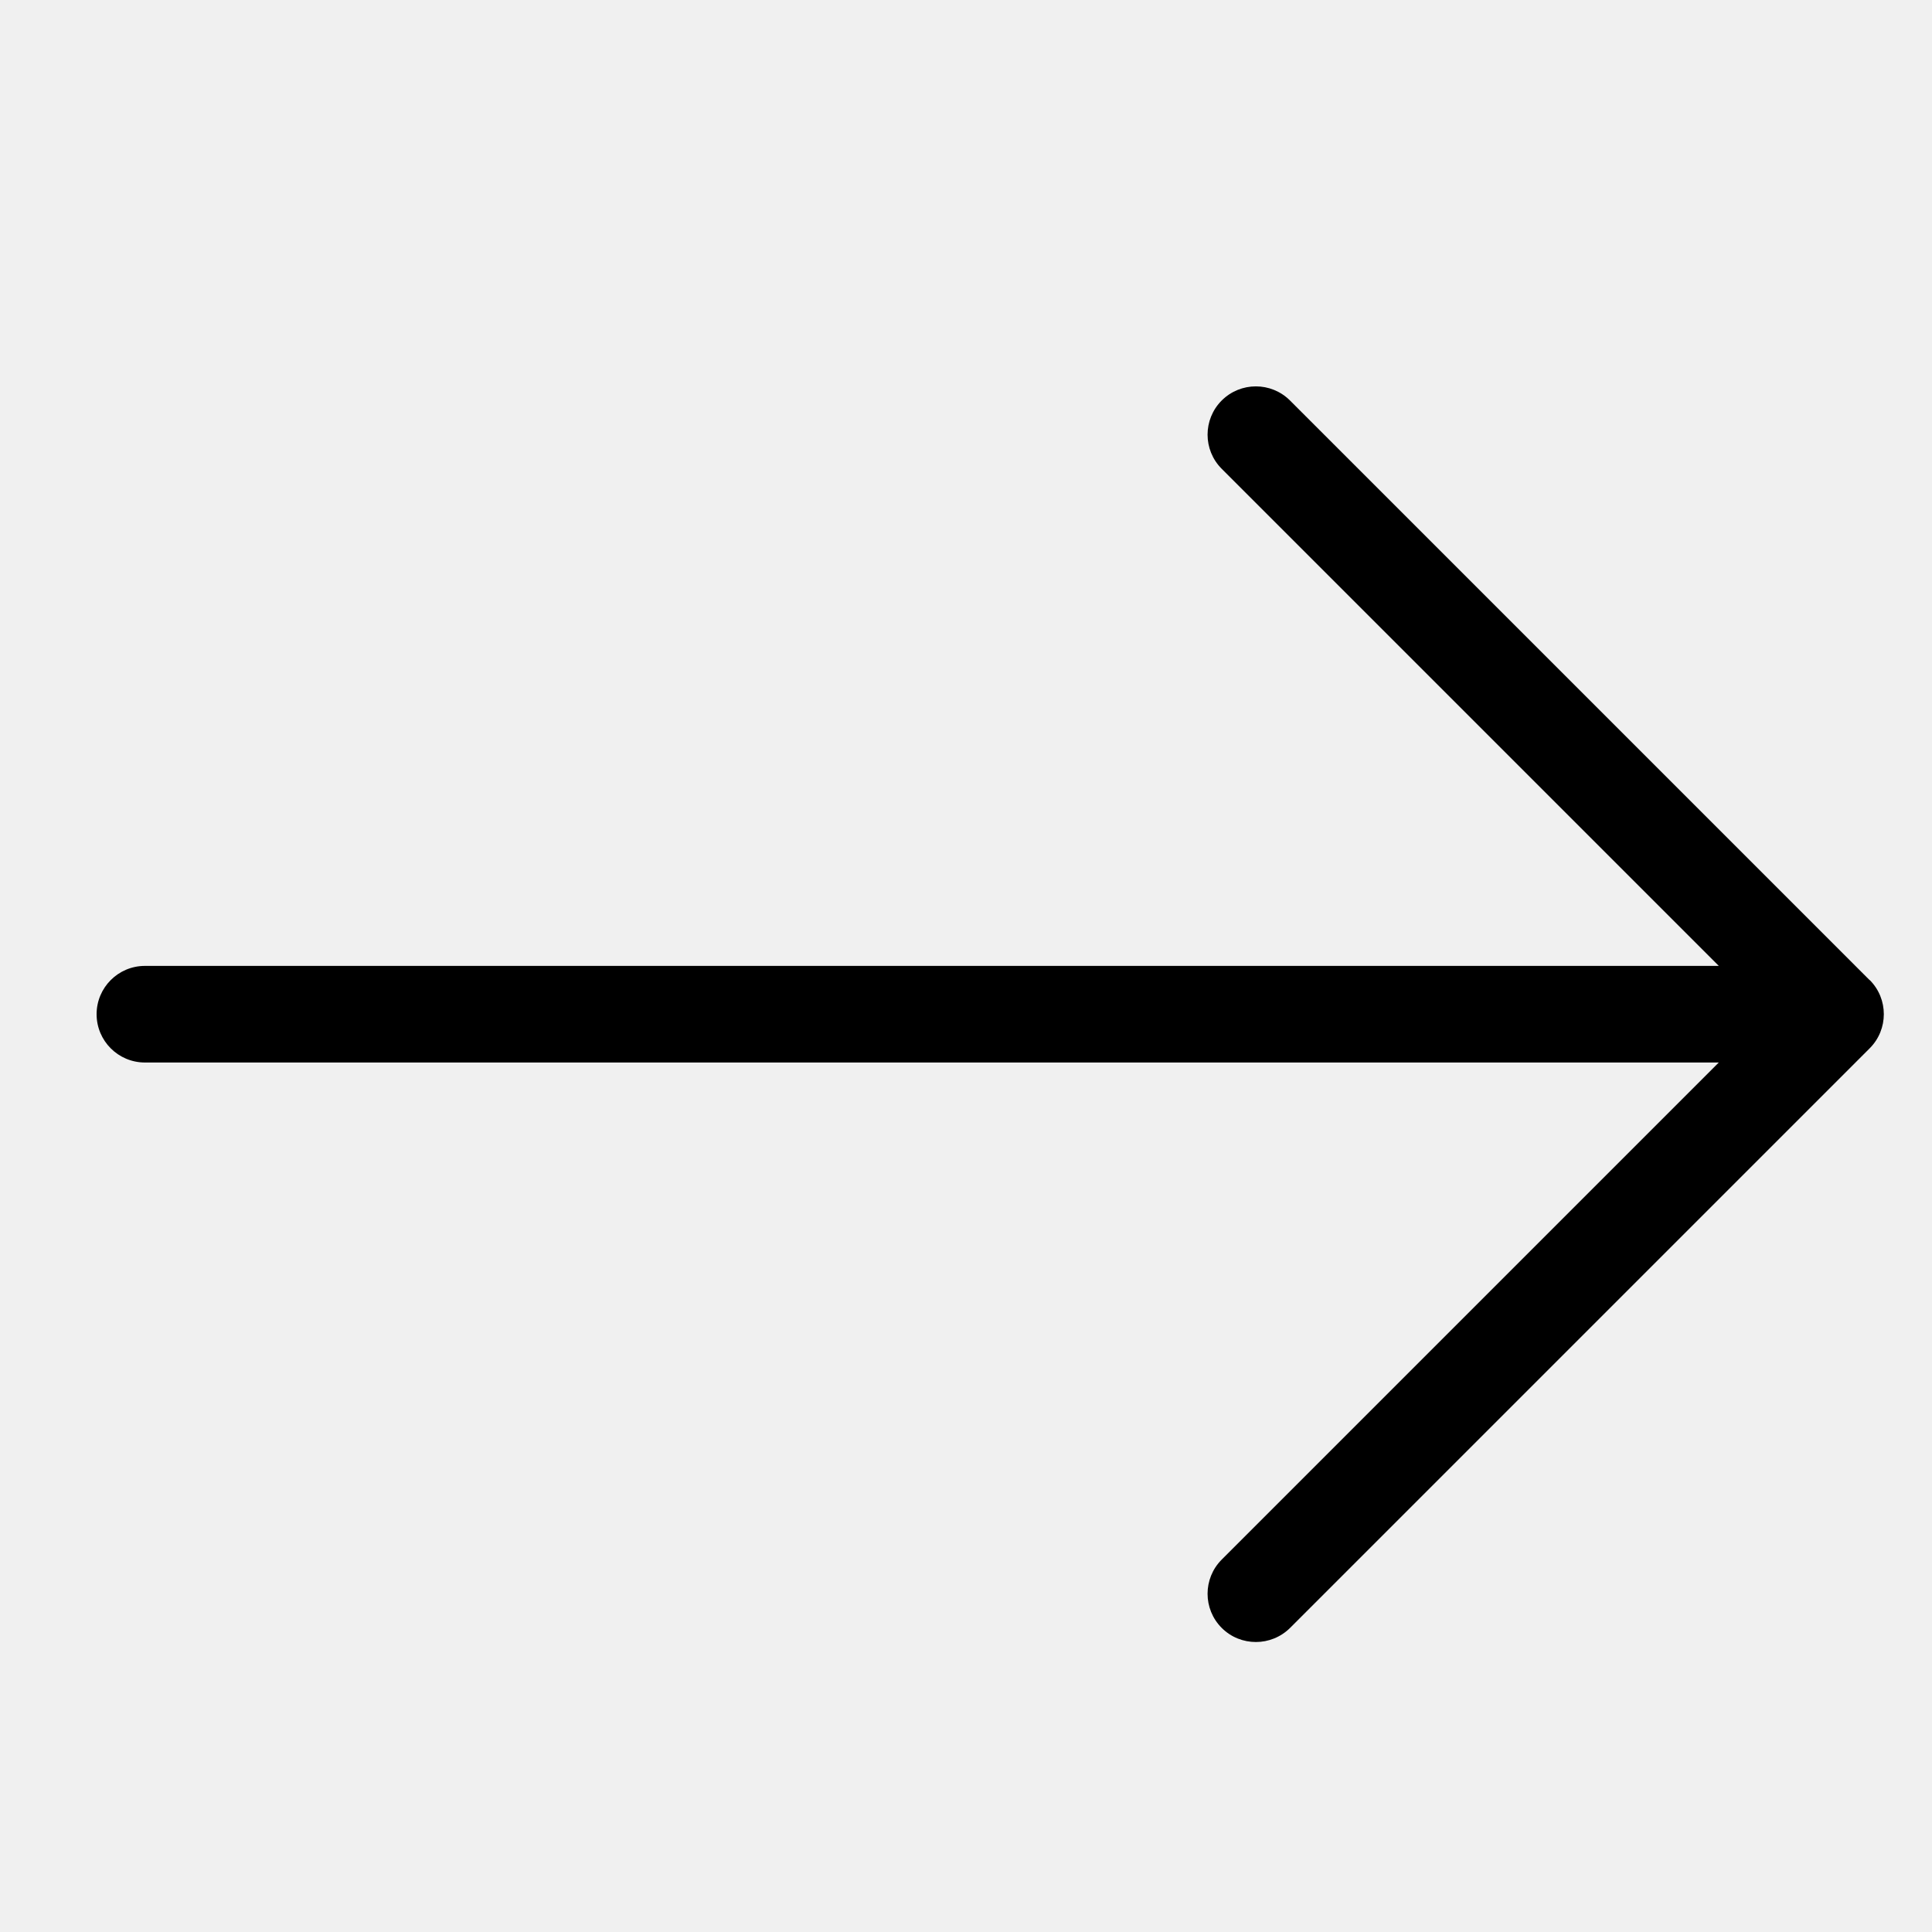
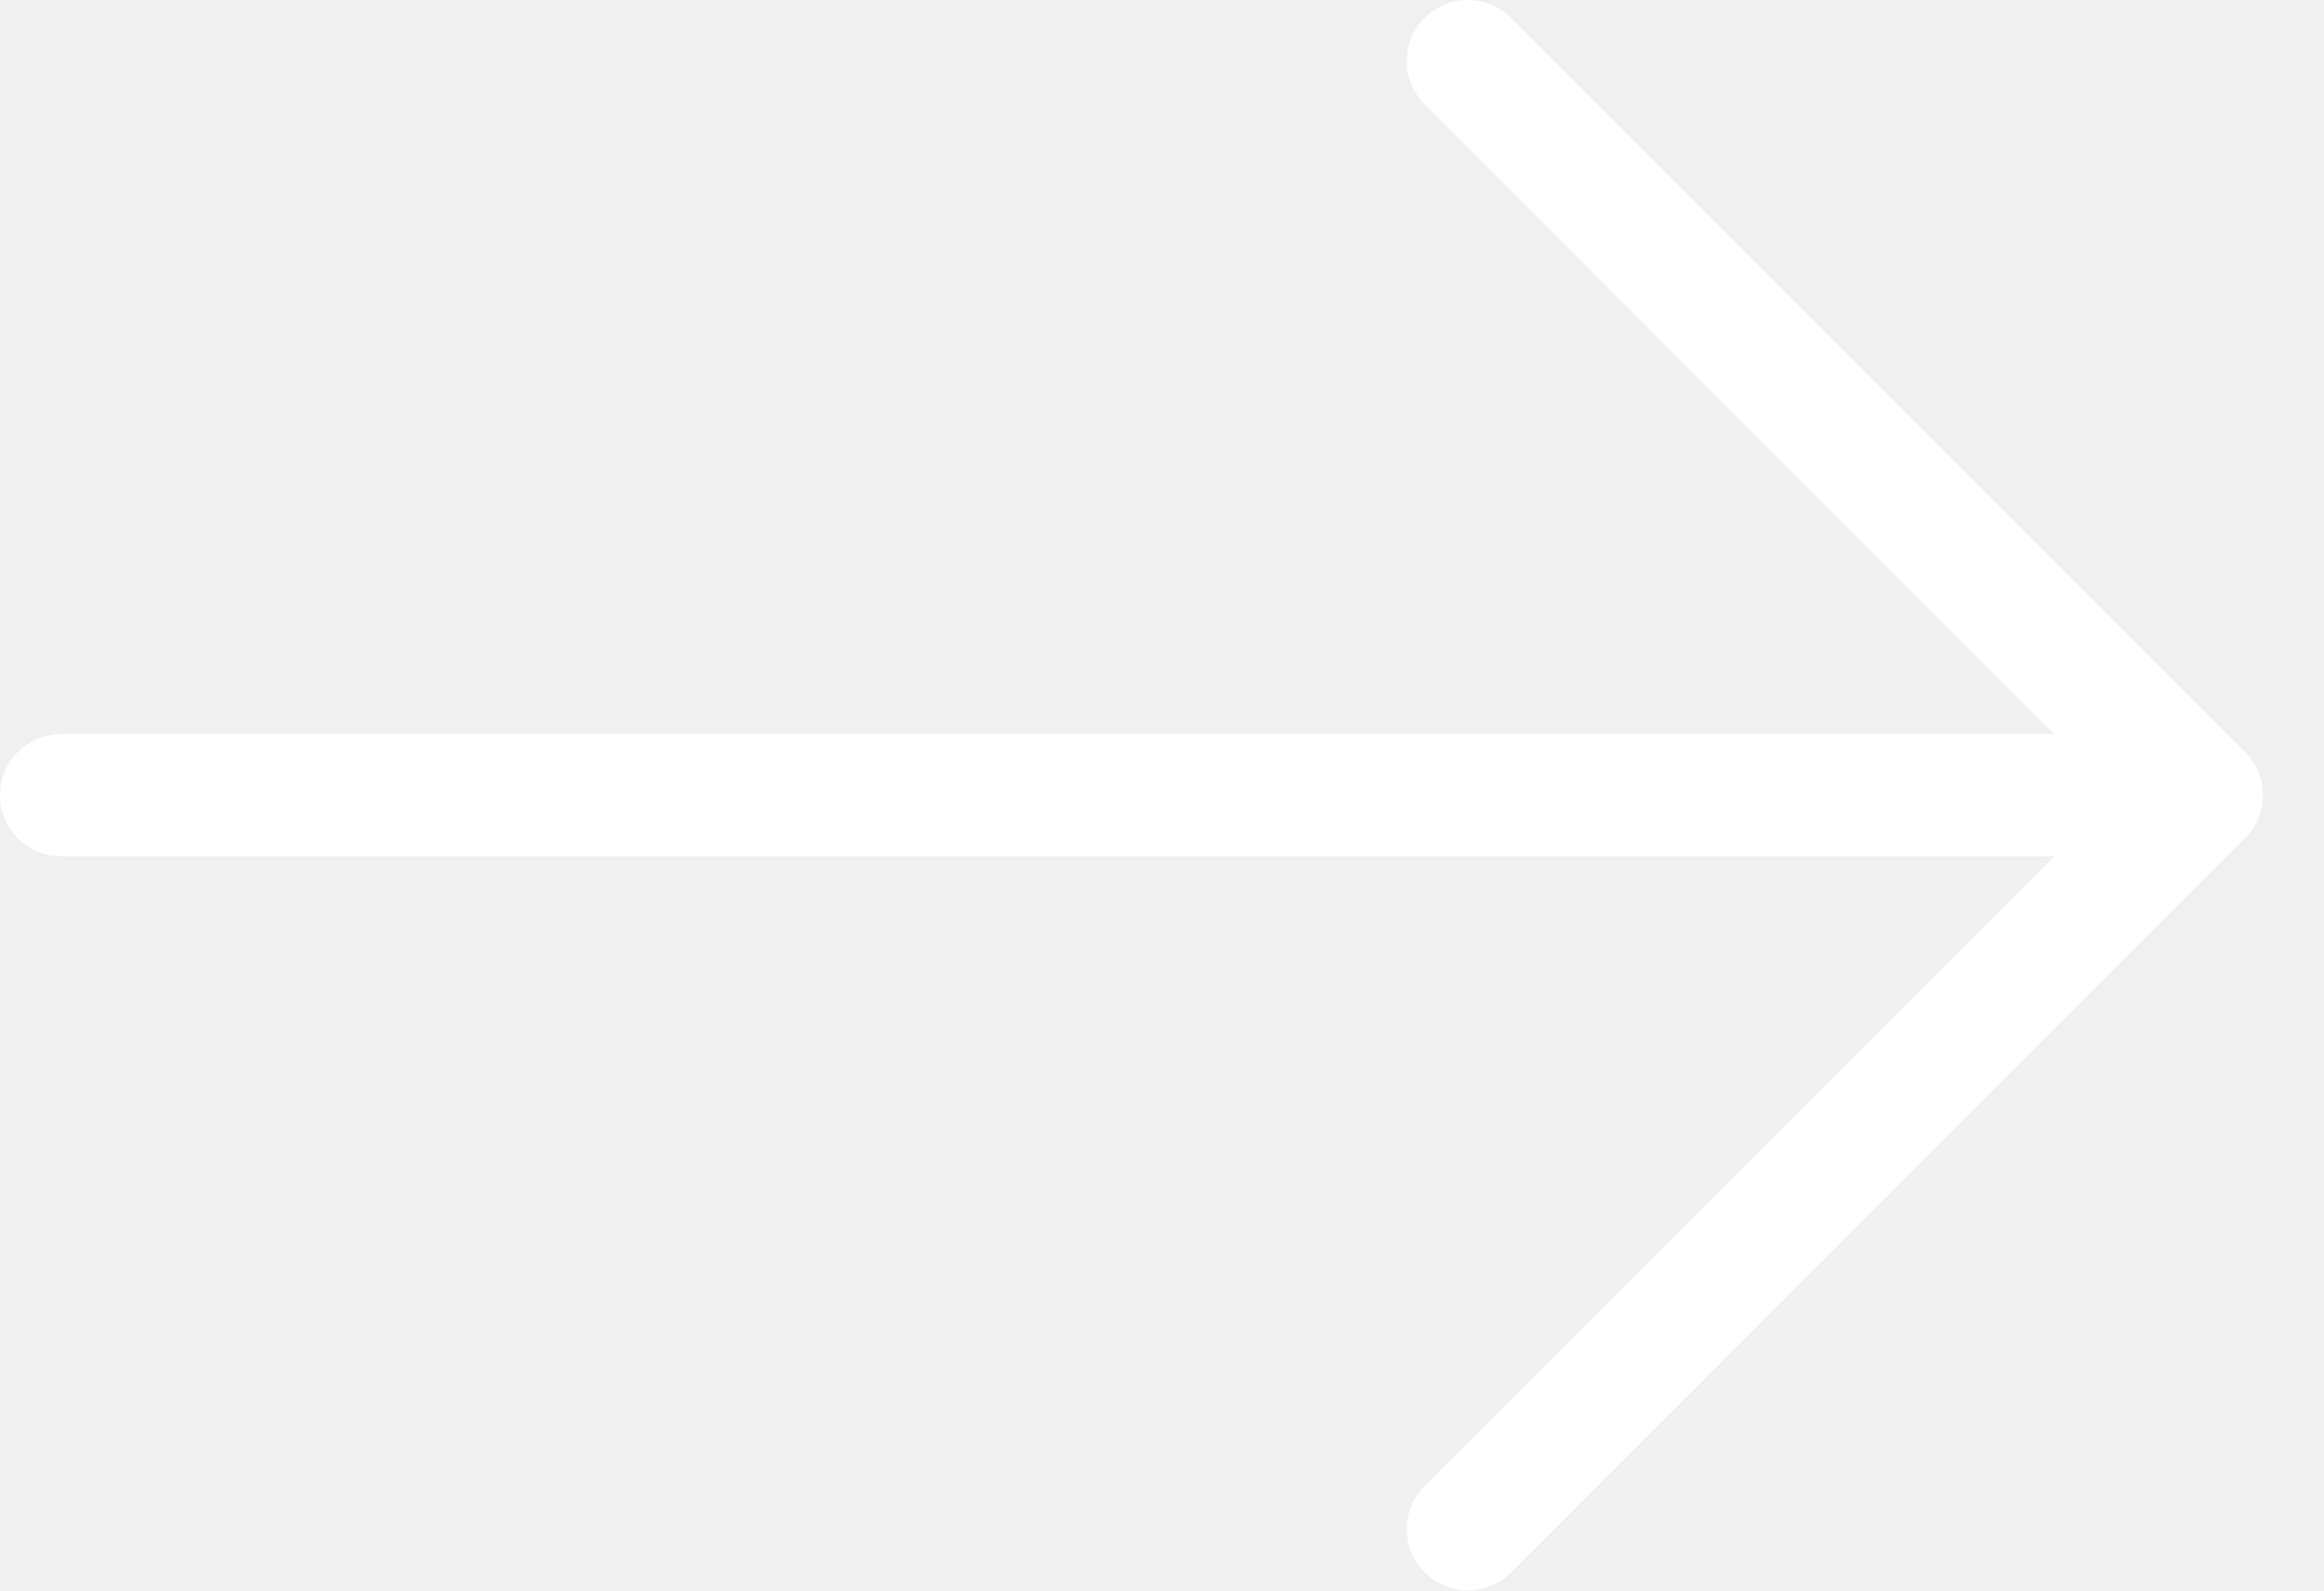
- <svg xmlns="http://www.w3.org/2000/svg" version="1.1" width="20" height="20" viewBox="0 0 20 20">
-   <path d="M19.354 10.146l-6-6c-0.195-0.195-0.512-0.195-0.707 0s-0.195 0.512 0 0.707l5.146 5.146h-16.293c-0.276 0-0.5 0.224-0.5 0.5s0.224 0.5 0.5 0.5h16.293l-5.146 5.146c-0.195 0.195-0.195 0.512 0 0.707 0.098 0.098 0.226 0.146 0.354 0.146s0.256-0.049 0.354-0.146l6-6c0.195-0.195 0.195-0.512 0-0.707z" />
+ <svg xmlns="http://www.w3.org/2000/svg" width="19px" height="13px" viewBox="0 0 19 13" version="1.1">
+   <g id="Page-1" stroke="none" stroke-width="1" fill="none" fill-rule="evenodd">
+     <g id="arrow-right" fill="#FFFFFF">
+       <path d="M18.354,6.146 L12.354,0.146 C12.159,-0.049 11.842,-0.049 11.647,0.146 C11.452,0.341 11.452,0.658 11.647,0.853 L16.793,5.999 L0.5,5.999 C0.224,5.999 0,6.223 0,6.499 C0,6.775 0.224,6.999 0.5,6.999 L16.793,6.999 L11.647,12.145 C11.452,12.34 11.452,12.657 11.647,12.852 C11.745,12.95 11.873,12.998 12.001,12.998 C12.129,12.998 12.257,12.949 12.355,12.852 L18.355,6.852 C18.55,6.657 18.55,6.34 18.355,6.145 L18.354,6.146 Z" id="Path" />
+     </g>
+   </g>
</svg>
